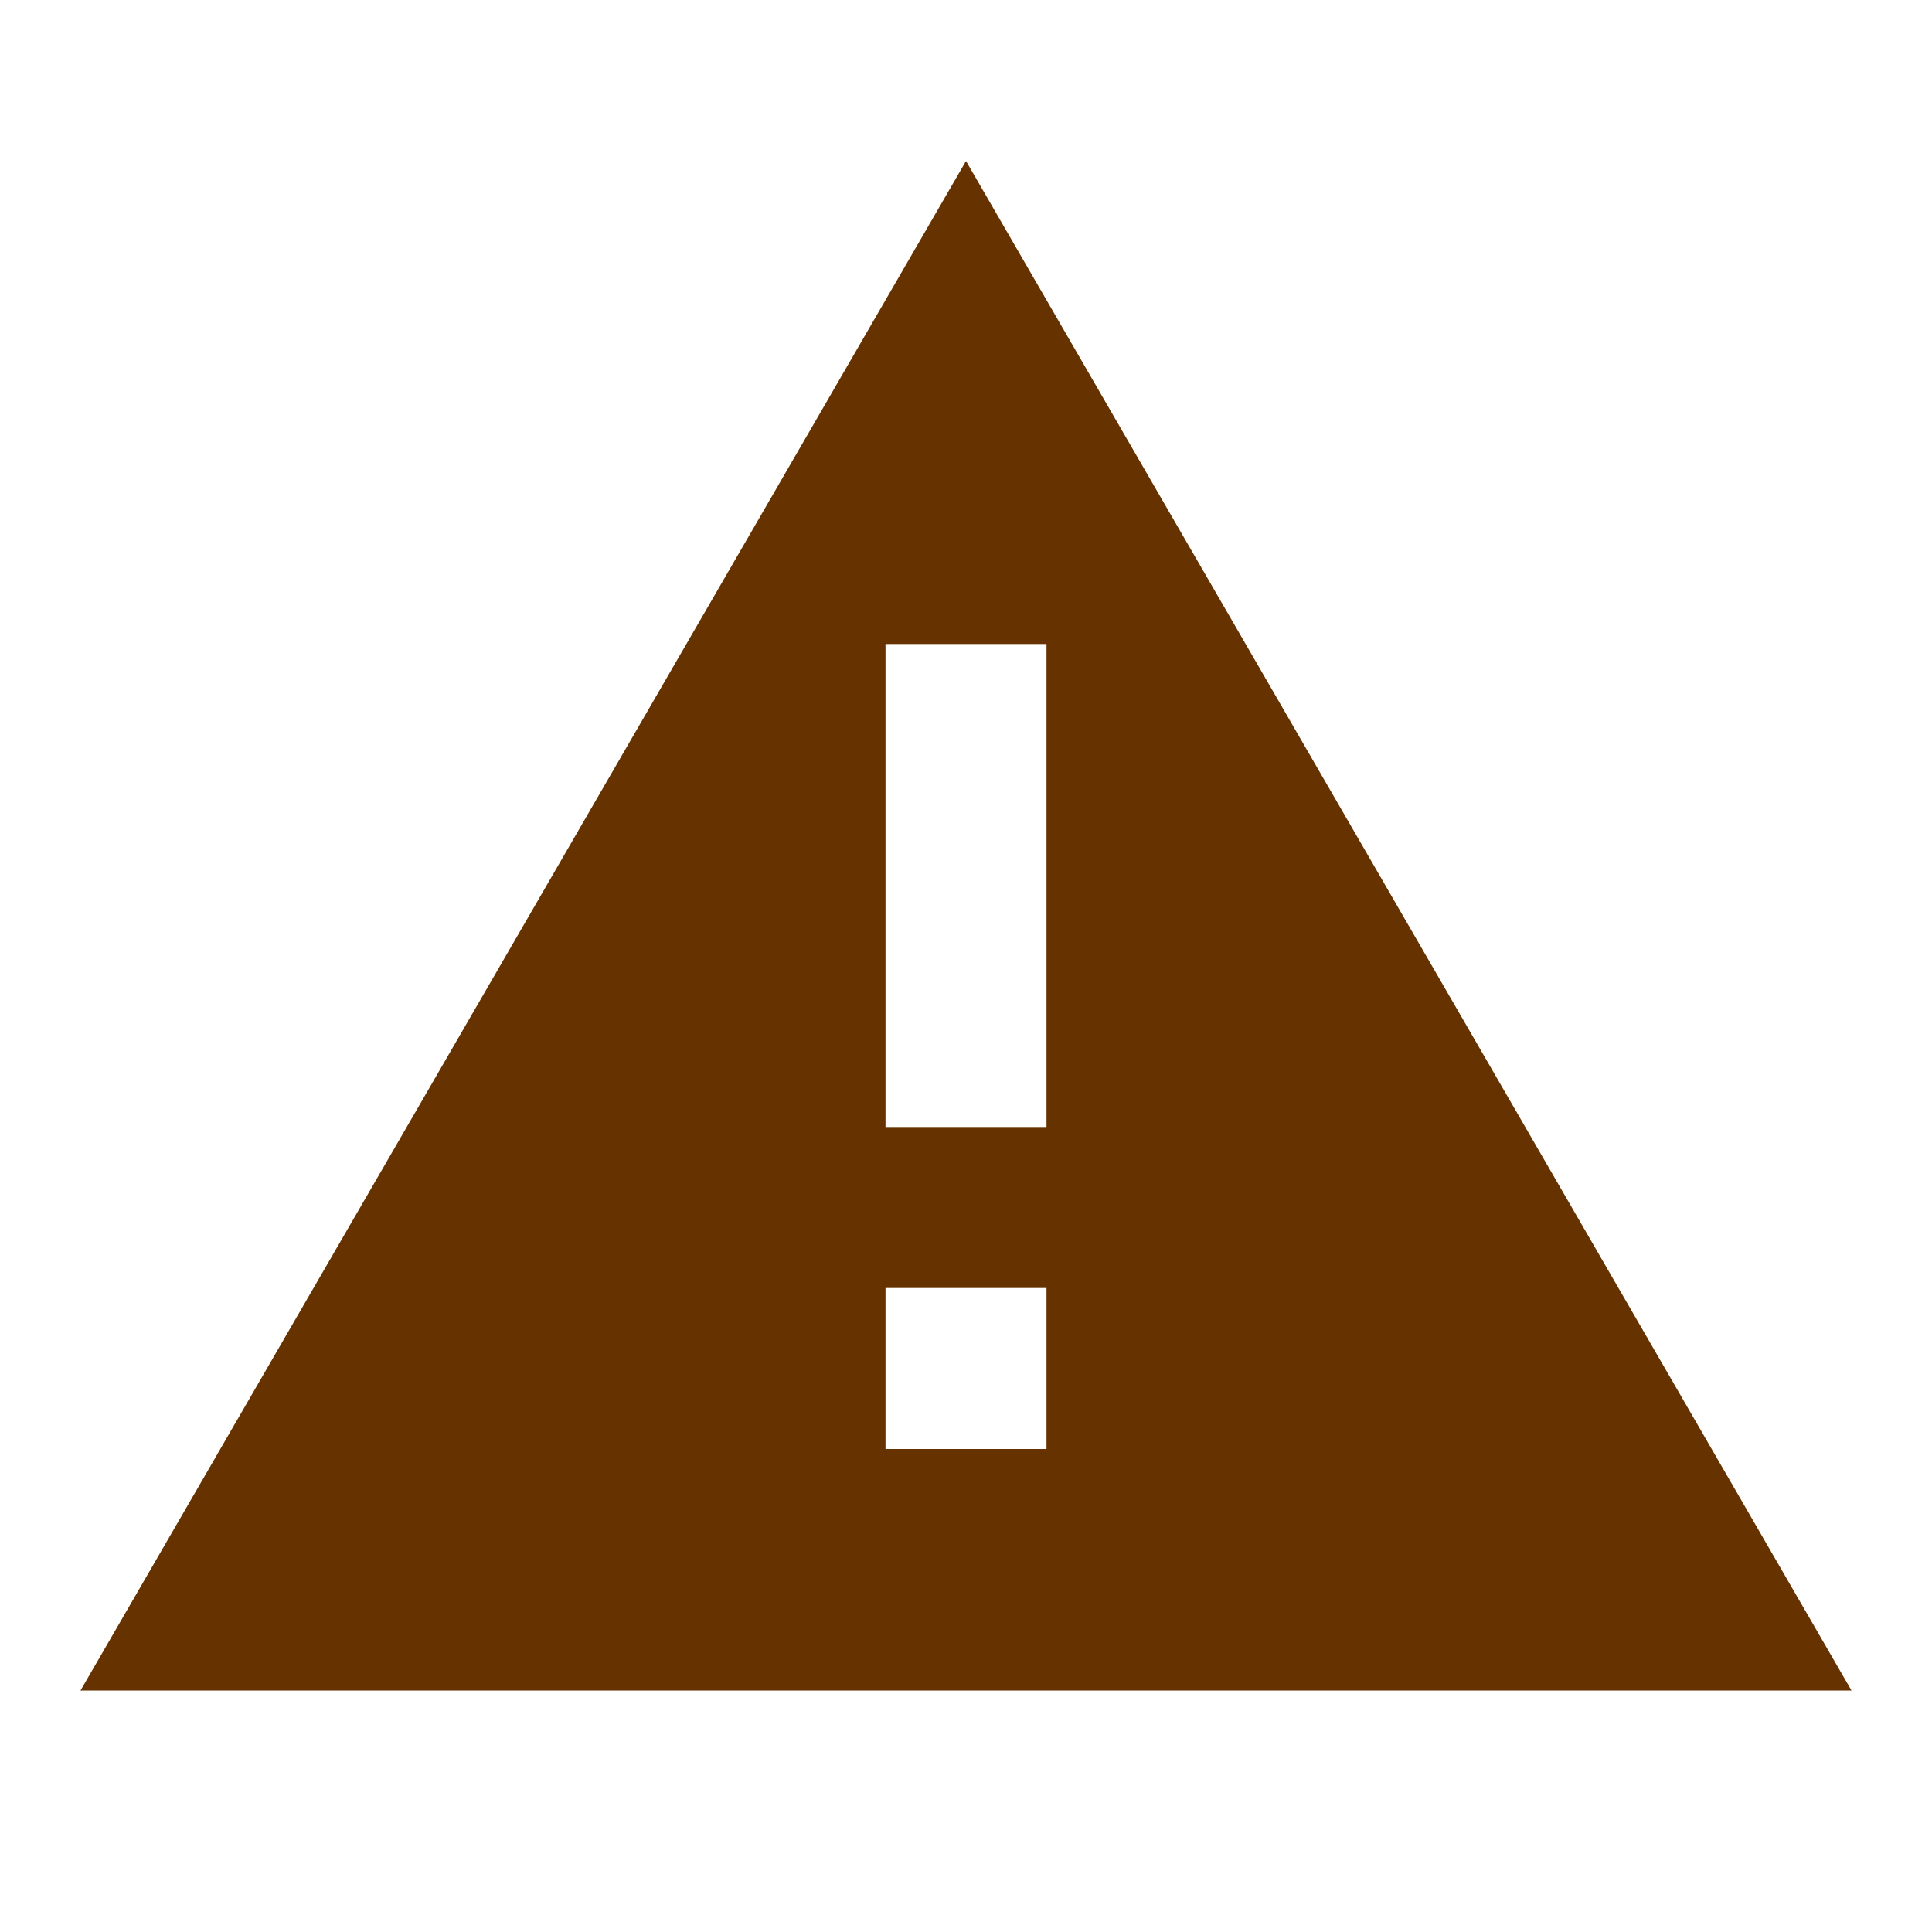
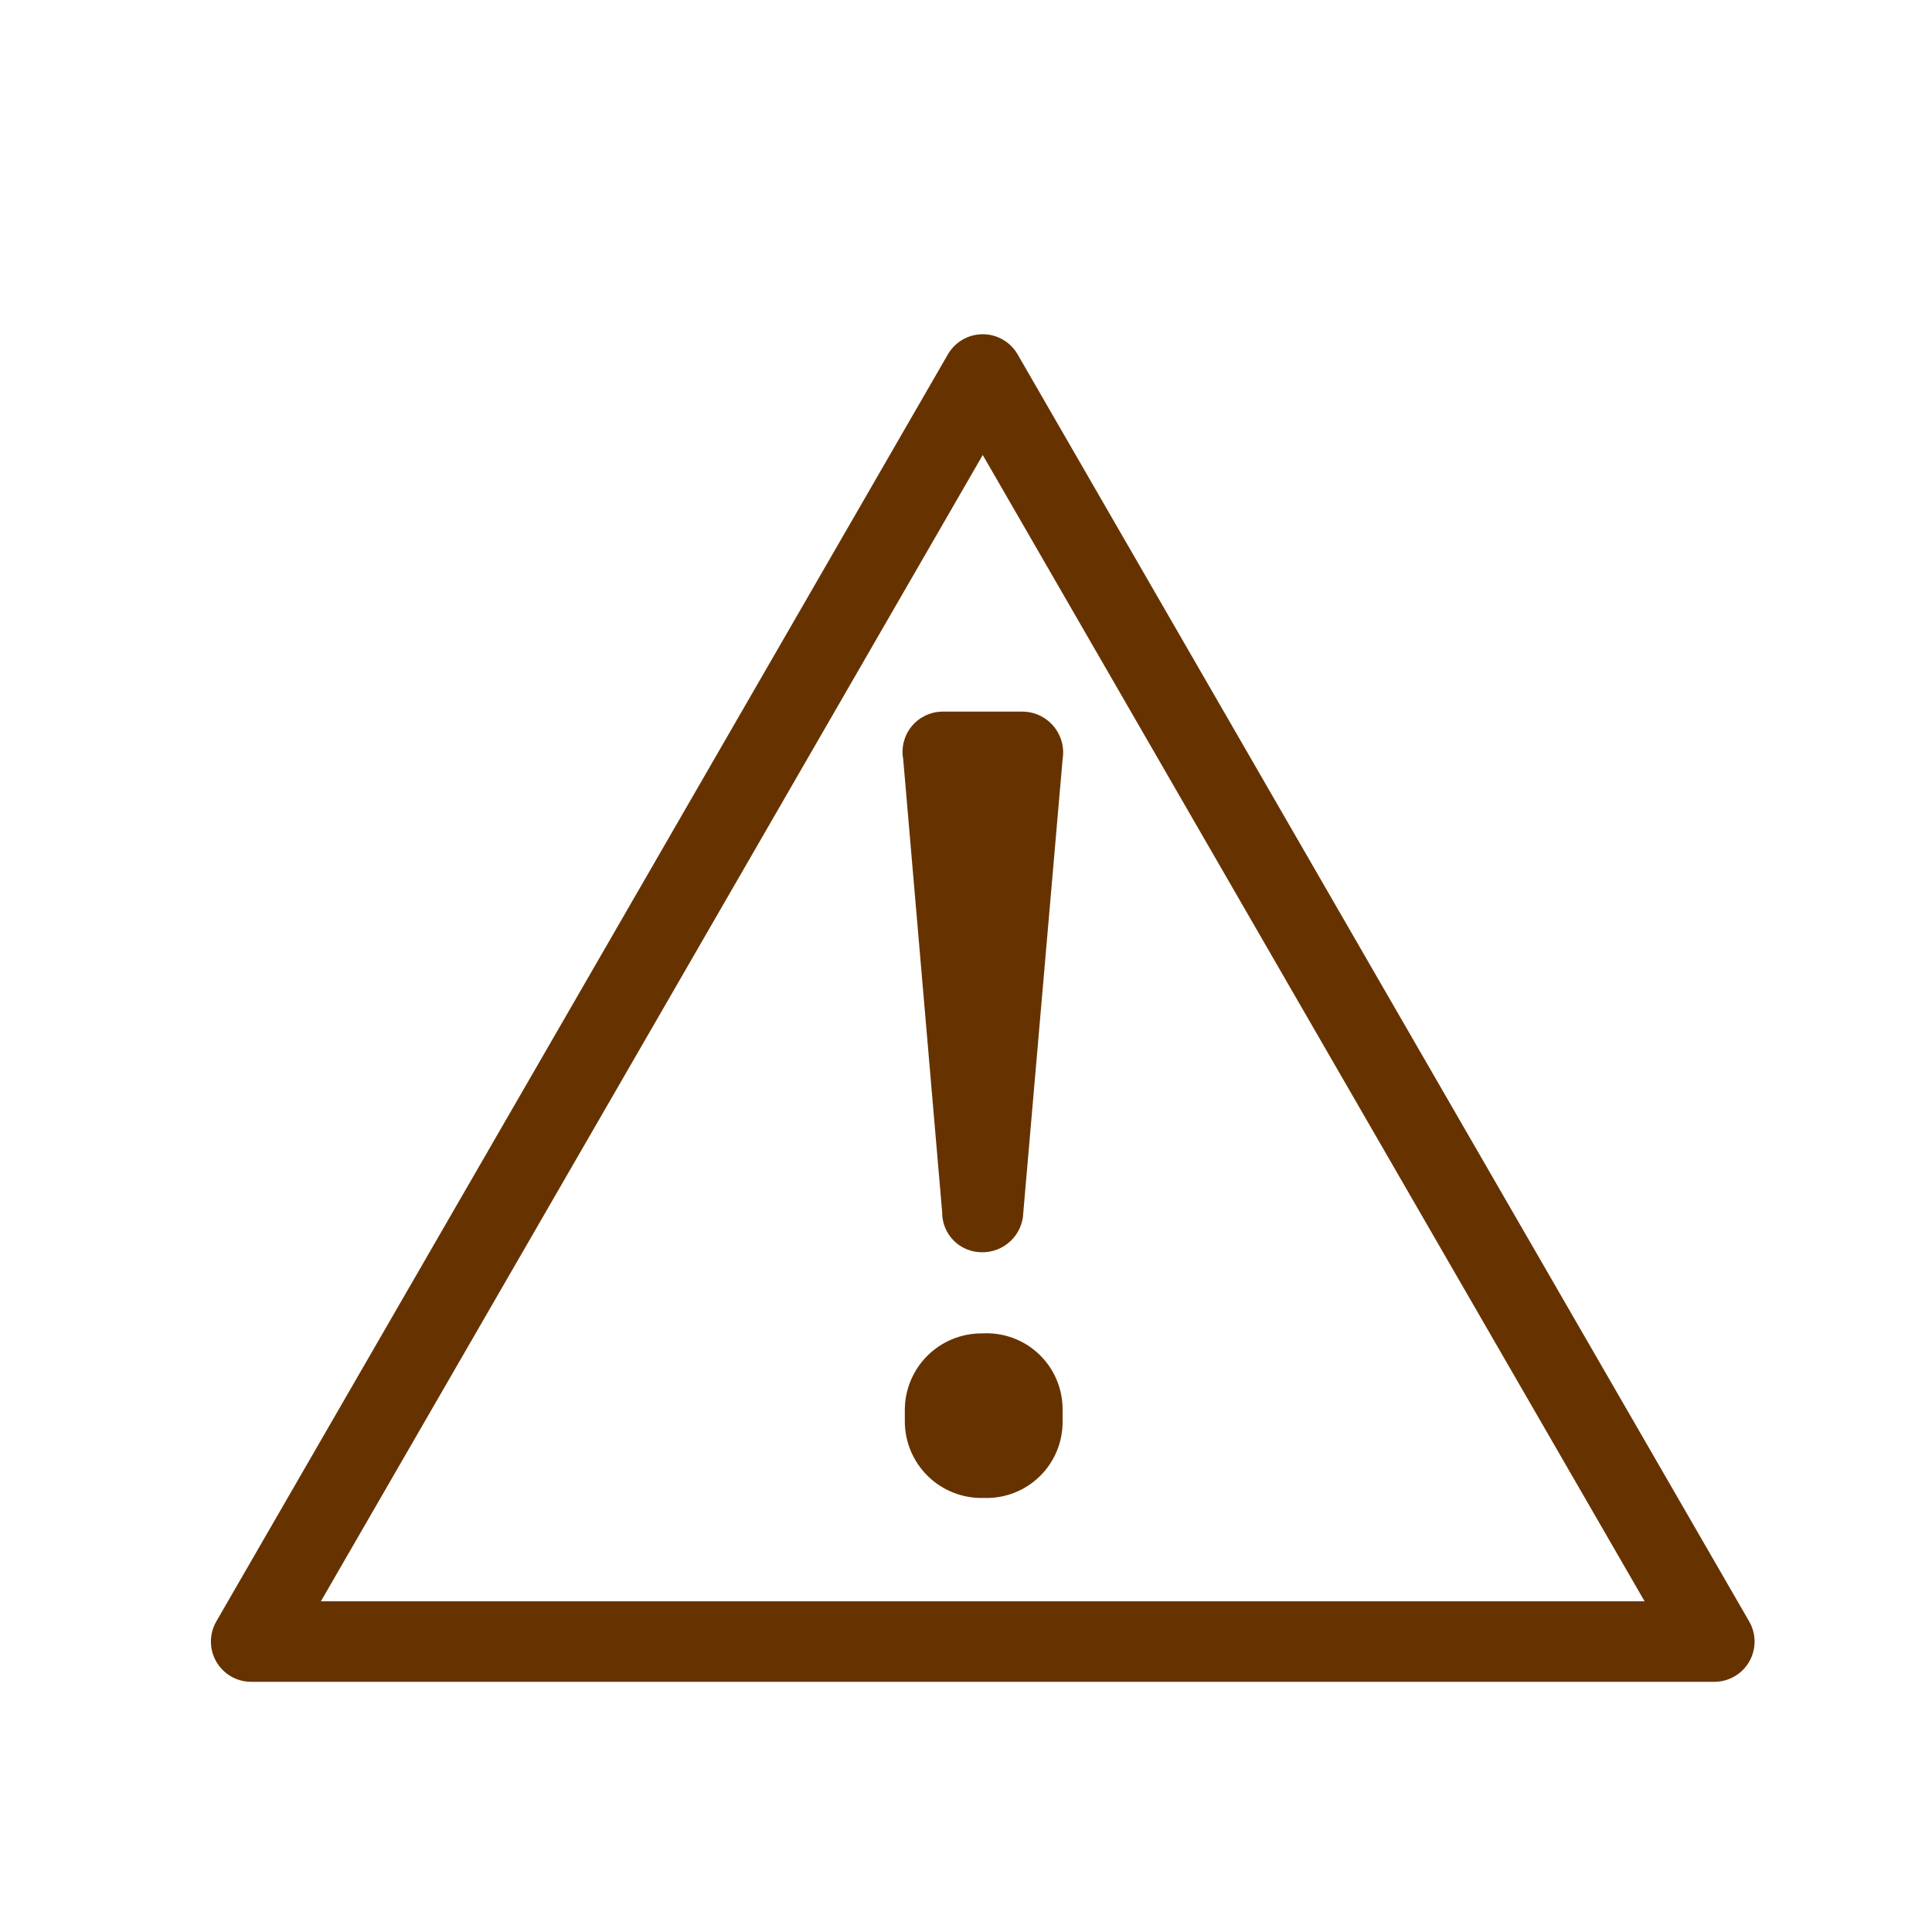
- <svg xmlns="http://www.w3.org/2000/svg" id="svg4" viewBox="0 0 24 24" height="24" width="24" version="1.1">
-   <defs id="defs8" />
-   <path style="fill-rule:nonzero;fill:#663300;fill-opacity:1" id="path2" d="M 13,14 H 11 V 8 h 2 m 0,10 h -2 v -2 h 2 M 1,21 H 23 L 12,2 Z" />
+ <svg xmlns="http://www.w3.org/2000/svg" id="Layer_1" data-name="Layer 1" viewBox="0 0 60 60">
+   <defs>
+     <style>.cls-1{fill:#630;}.cls-2{fill:none;stroke:#630;stroke-linecap:round;stroke-linejoin:round;stroke-width:2.5px;}</style>
+   </defs>
+   <path class="cls-1" d="M28.05,23.58a1.25,1.25,0,0,1,1.21-1.48h2.49A1.27,1.27,0,0,1,33,23.58L31.78,37.65a1.27,1.27,0,0,1-1.28,1.24,1.23,1.23,0,0,1-1.24-1.24ZM30.5,41.41A2.36,2.36,0,0,1,33,43.79v.35a2.36,2.36,0,0,1-2.45,2.38,2.38,2.38,0,0,1-2.45-2.38v-.35A2.38,2.38,0,0,1,30.5,41.41Z" />
+   <polygon class="cls-2" points="30.52 11.63 41.88 31.31 53.24 50.98 30.52 50.98 7.8 50.98 19.16 31.31 30.52 11.63" />
</svg>
